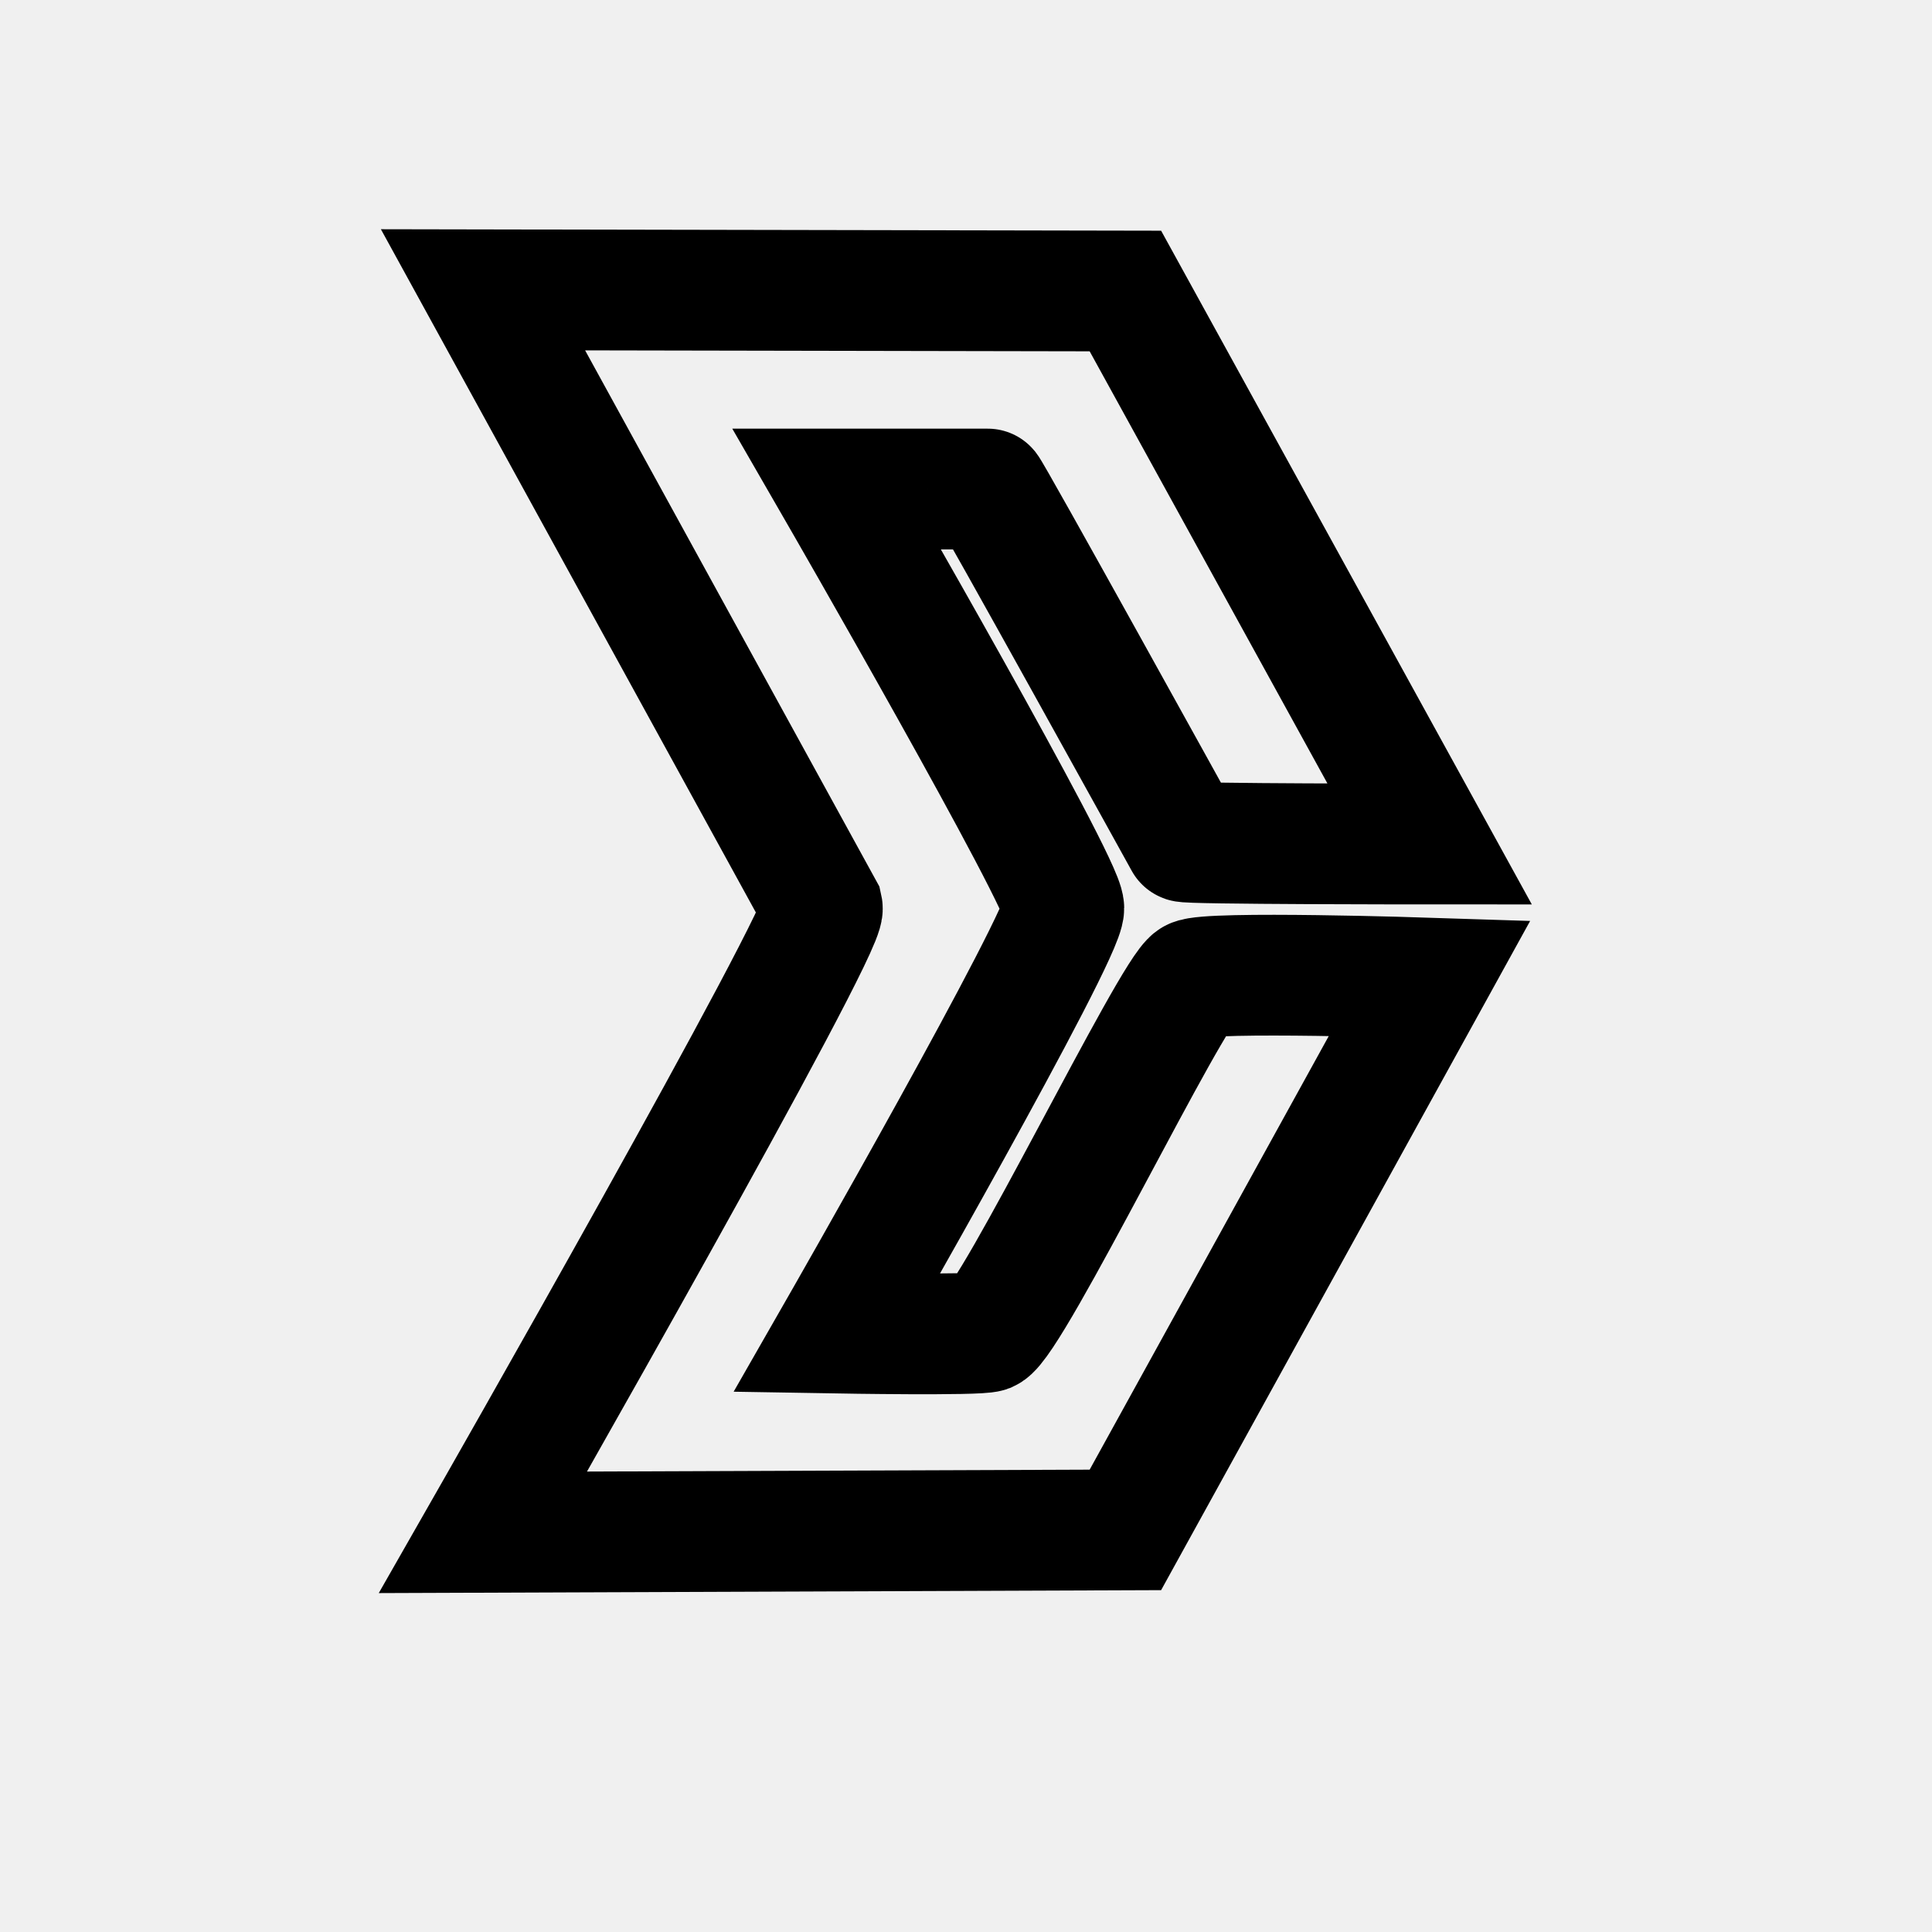
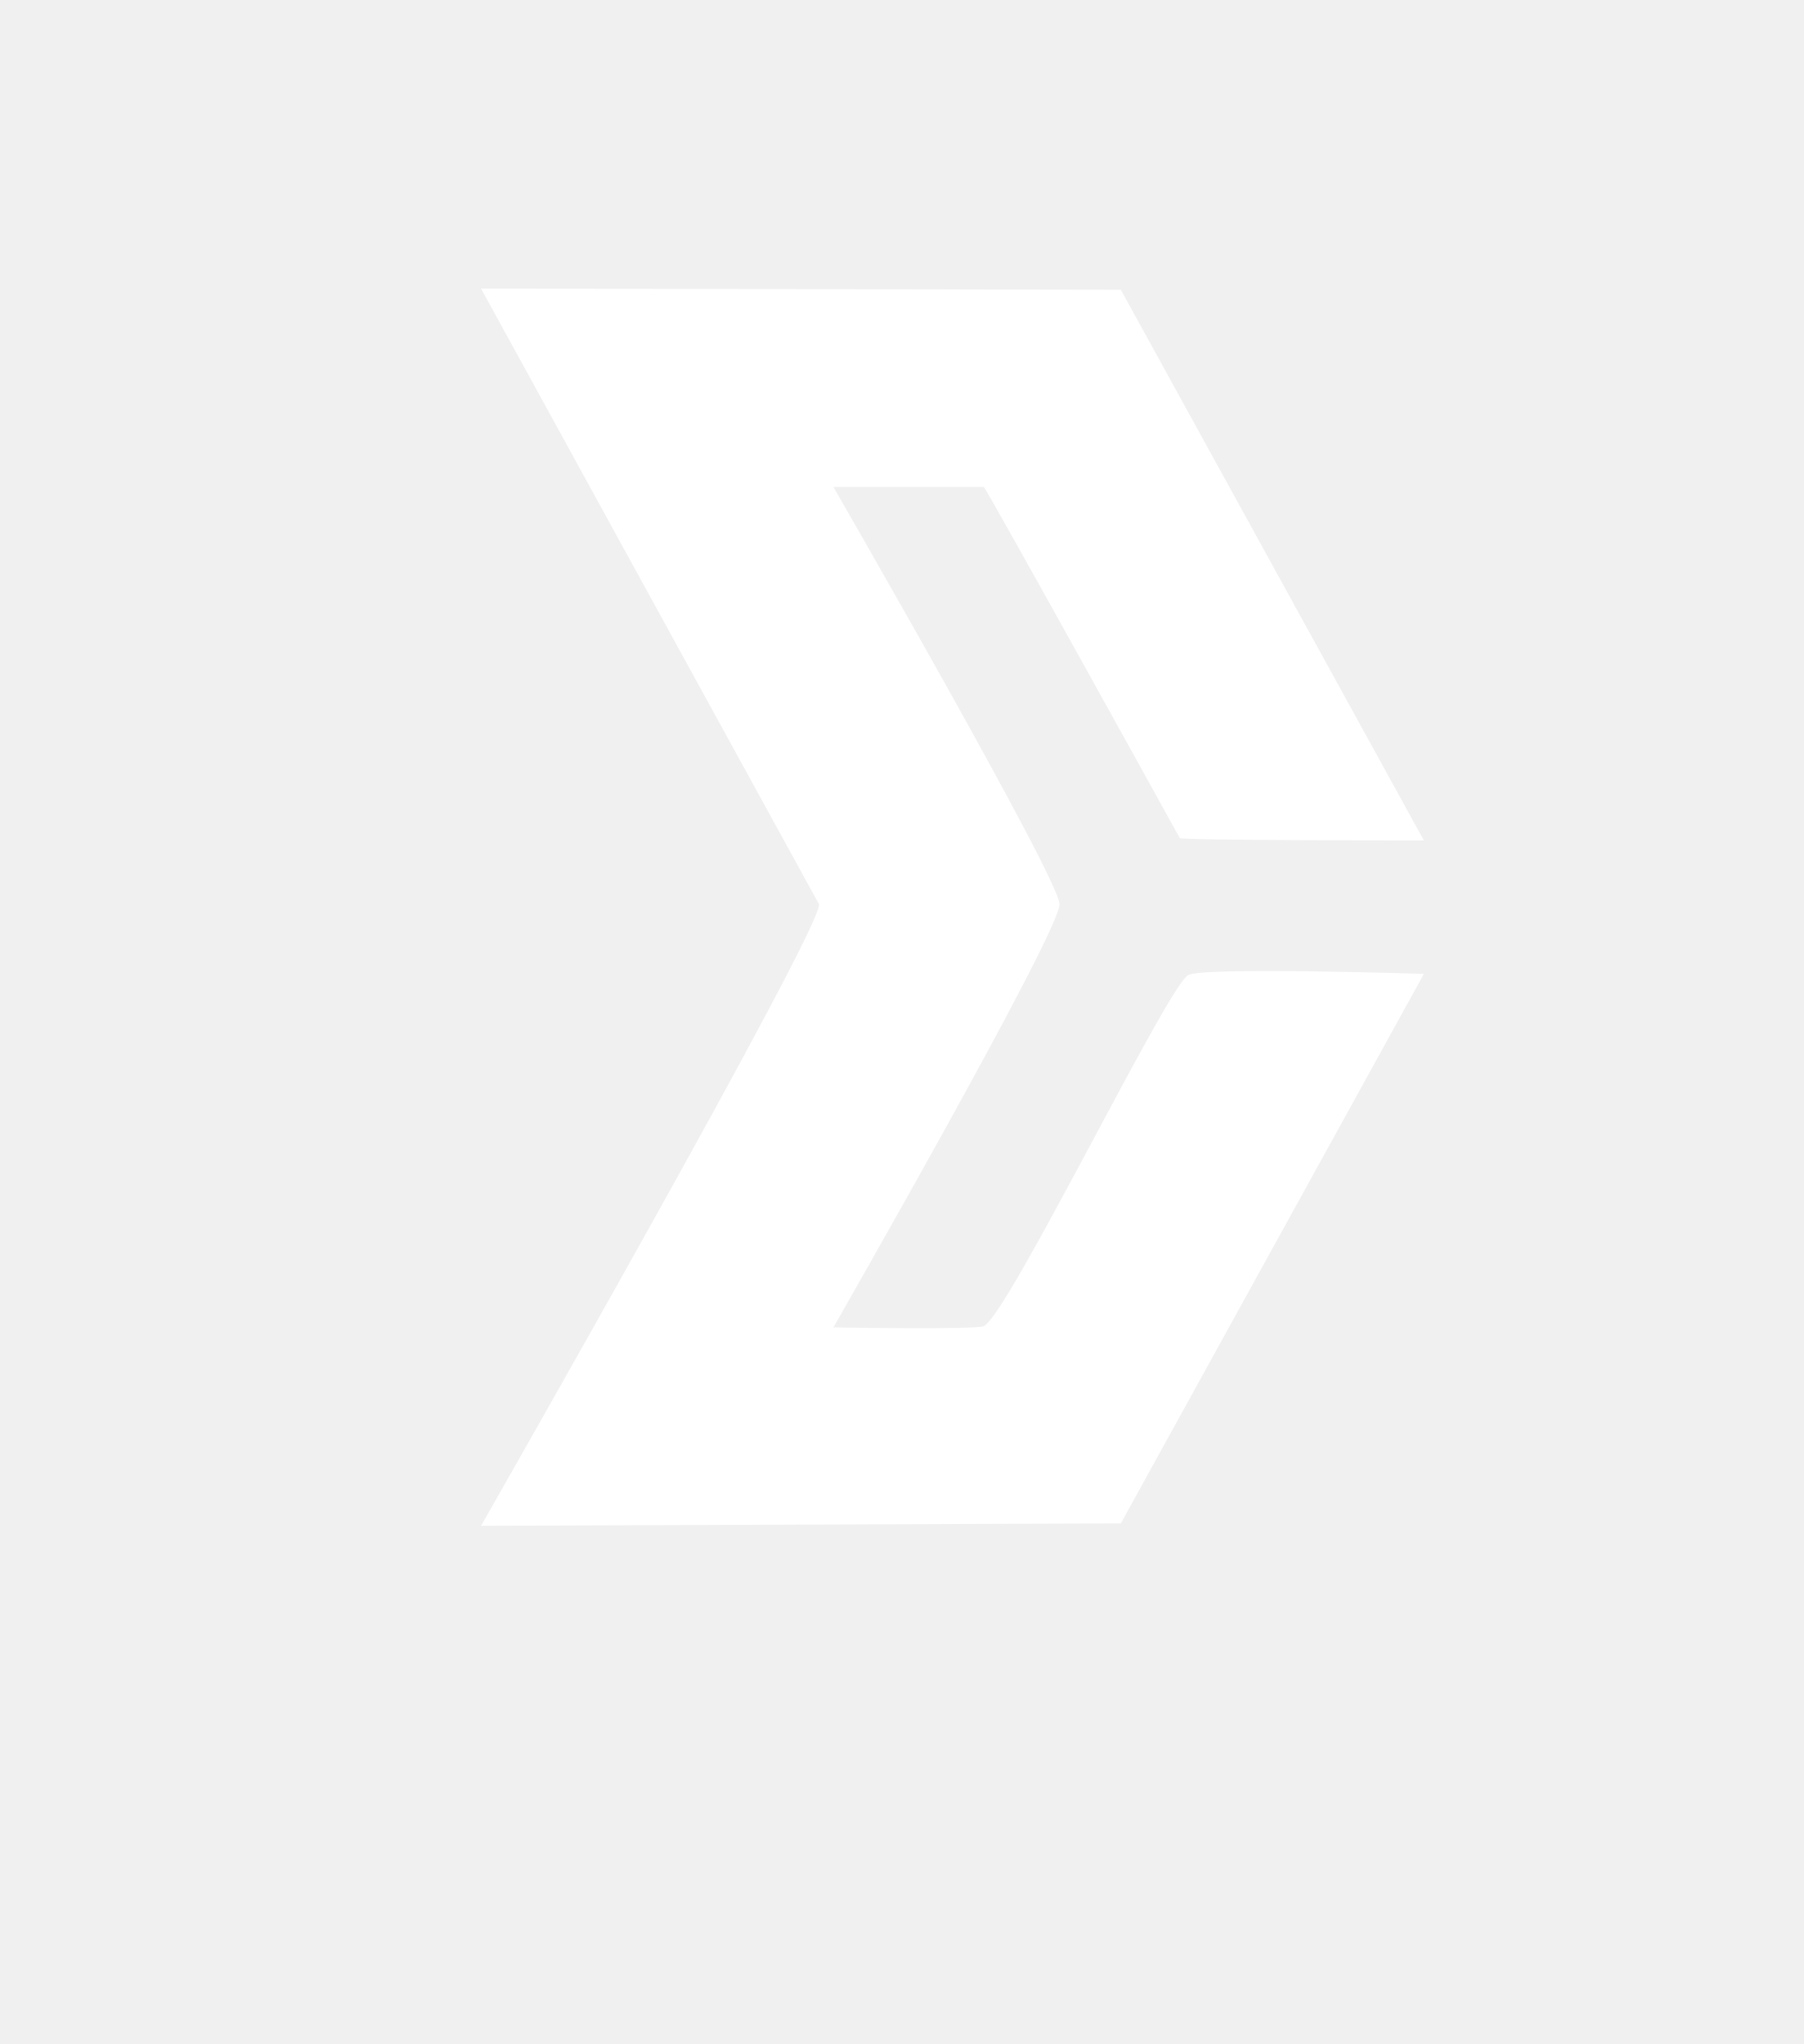
- <svg xmlns="http://www.w3.org/2000/svg" width="5.644mm" height="5.644mm" viewBox="0 0 16 16">
-   <path id="Selection" fill="none" stroke="black" stroke-width="1" d="M 4.00,2.40            C 4.00,2.40 6.81,7.52 6.81,7.52              6.85,7.70 4.00,12.69 4.00,12.69              4.00,12.69 9.32,12.67 9.32,12.67              9.32,12.67 11.84,8.10 11.84,8.10              11.84,8.10 10.00,8.04 9.88,8.11              9.71,8.20 8.38,10.94 8.18,11.03              8.10,11.06 6.93,11.04 6.93,11.04              6.93,11.04 8.82,7.74 8.81,7.52              8.81,7.31 6.93,4.05 6.93,4.05              6.93,4.05 8.18,4.05 8.18,4.05              8.18,4.02 9.81,6.97 9.81,6.97              9.80,6.99 11.84,6.99 11.84,6.99              11.84,6.99 9.32,2.41 9.32,2.41              9.32,2.41 4.00,2.40 4.00,2.40 Z            M 8.18,4.03" />
+ <svg xmlns="http://www.w3.org/2000/svg" viewBox="0 0 15 17">
+   <path id="Selection" fill="white" d="M 4.00,2.40            C 4.00,2.40 6.81,7.52 6.81,7.52              6.85,7.70 4.00,12.69 4.00,12.69              4.00,12.69 9.32,12.67 9.32,12.67              9.32,12.67 11.84,8.10 11.84,8.10              11.84,8.10 10.00,8.04 9.88,8.11              9.71,8.20 8.38,10.94 8.18,11.03              8.10,11.06 6.93,11.04 6.93,11.04              6.93,11.04 8.82,7.74 8.81,7.52              8.81,7.31 6.93,4.05 6.93,4.05              6.93,4.05 8.18,4.05 8.18,4.05              8.18,4.02 9.81,6.97 9.81,6.97              9.80,6.99 11.84,6.99 11.84,6.99              11.84,6.99 9.32,2.41 9.32,2.41              9.32,2.41 4.00,2.40 4.00,2.40 Z            M 8.18,4.03" />
</svg>
